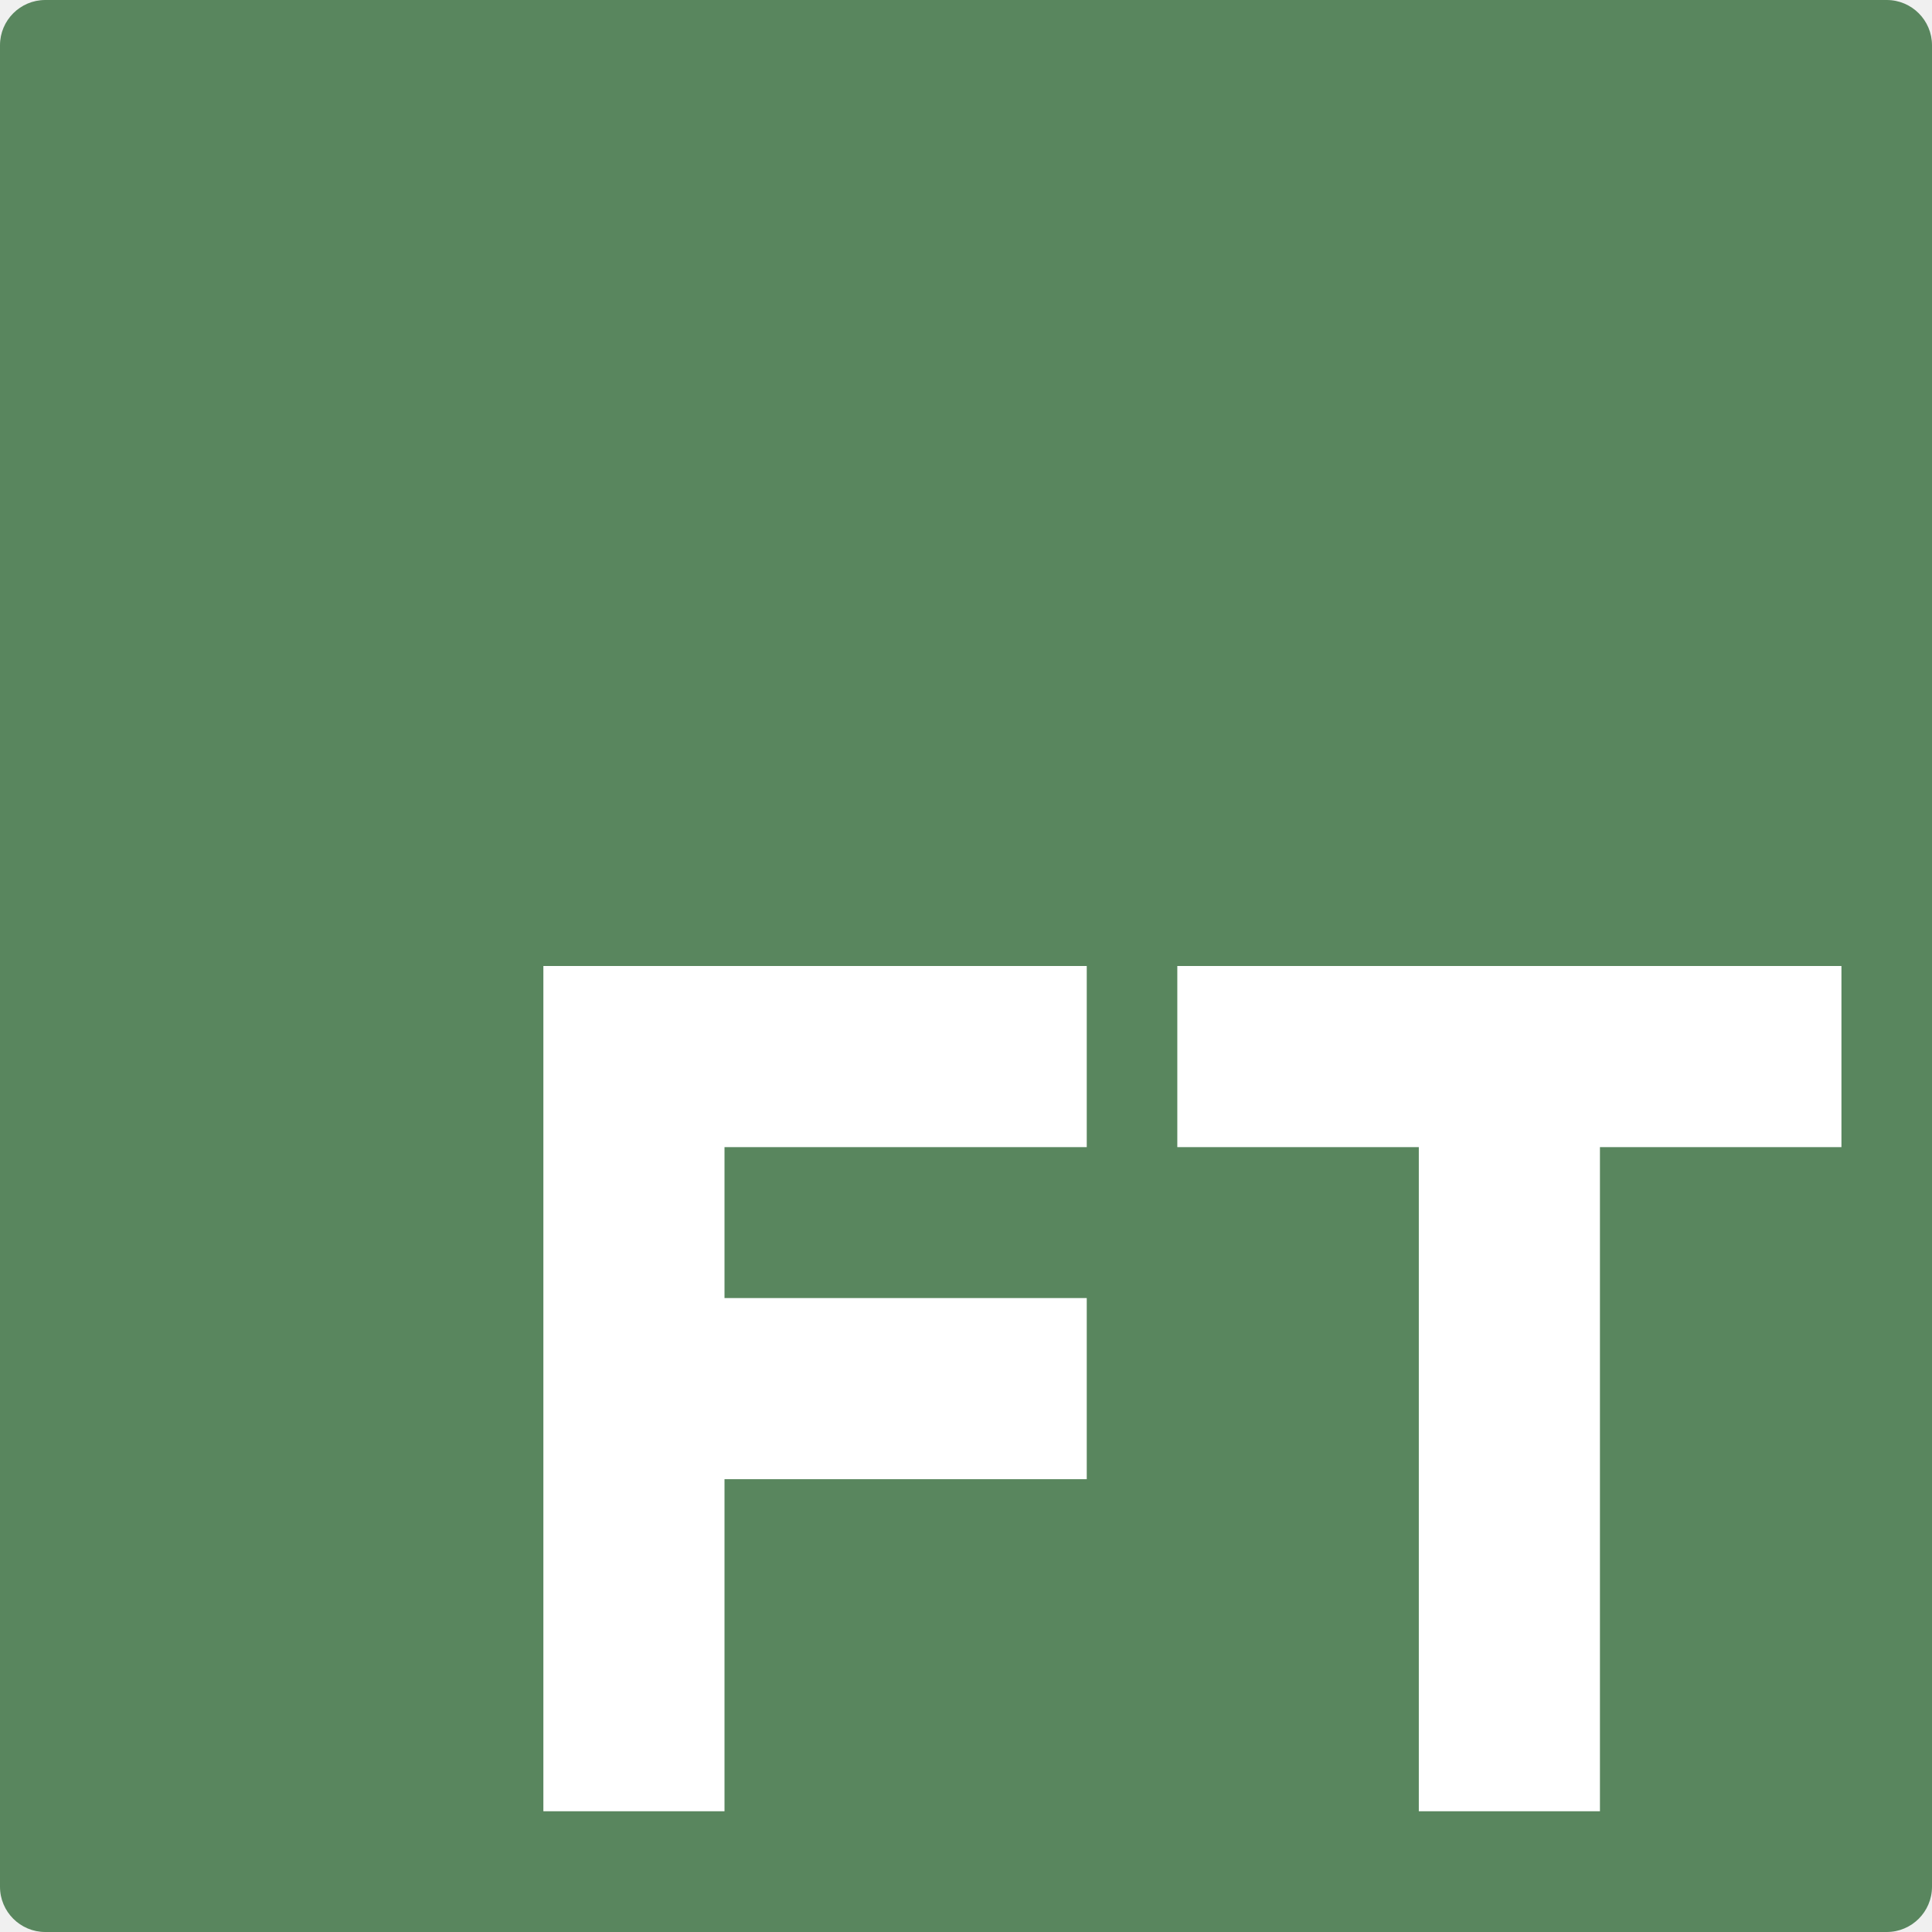
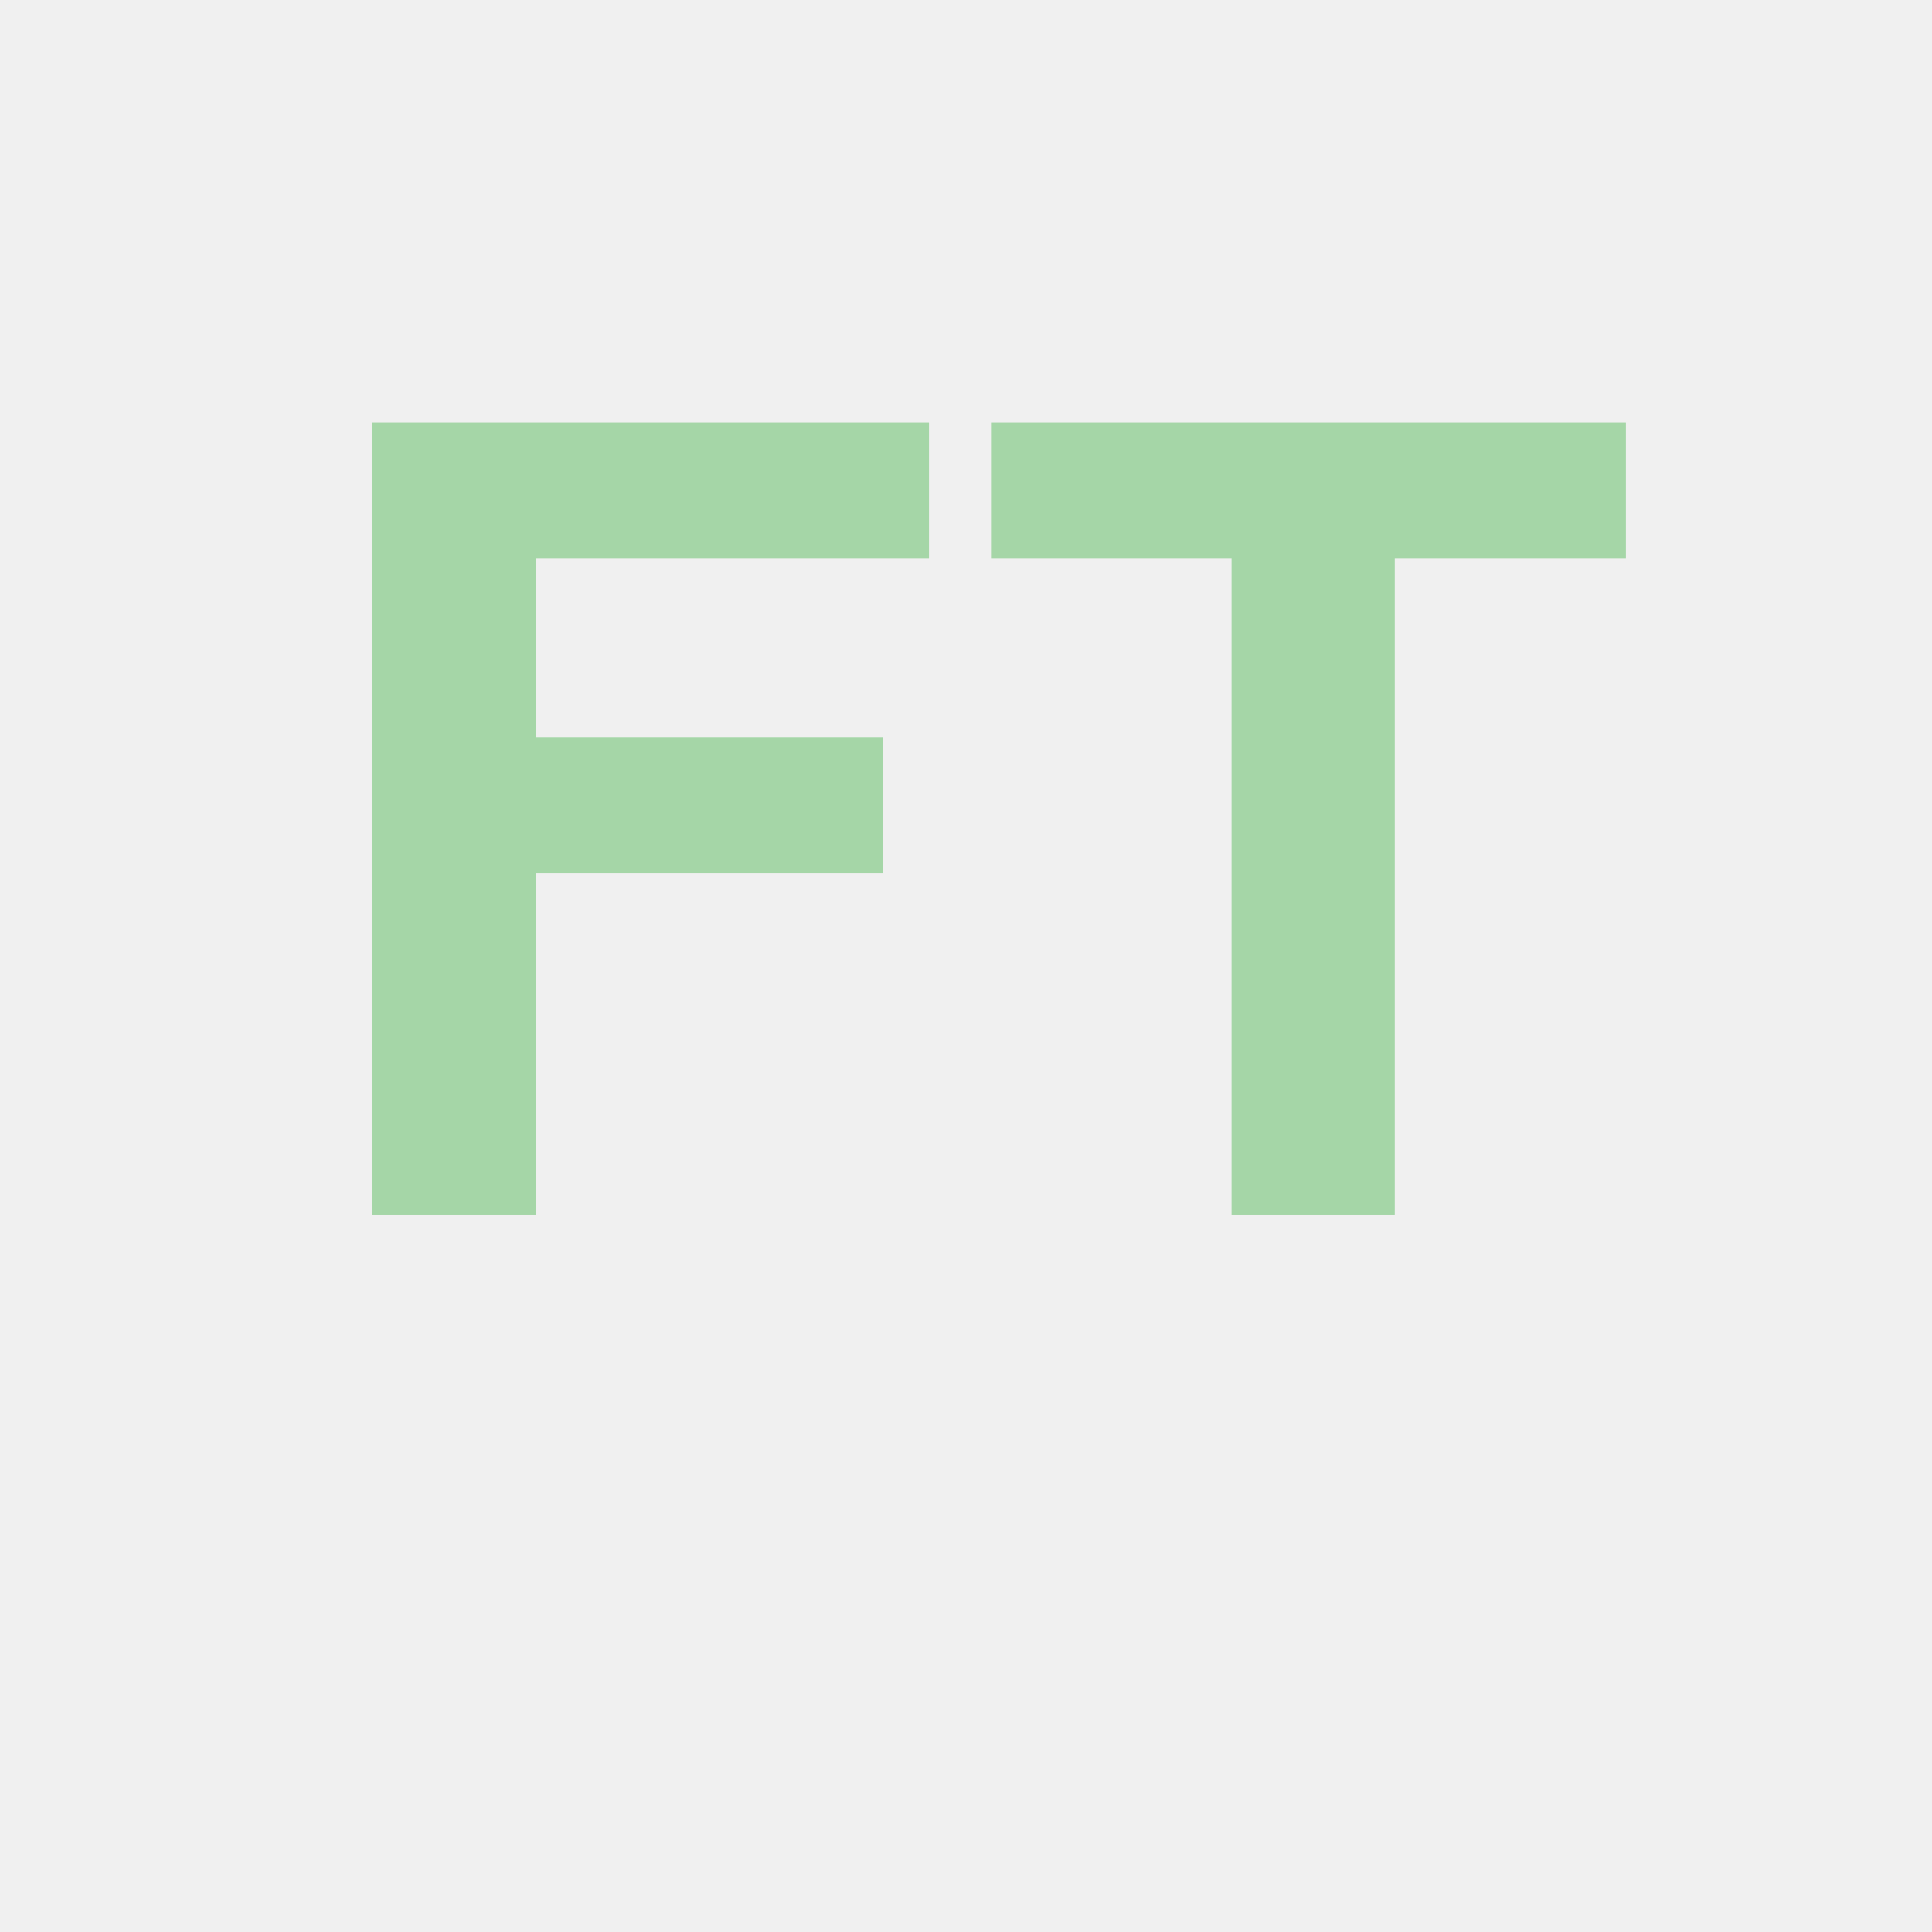
- <svg xmlns="http://www.w3.org/2000/svg" width="16" height="16" viewBox="0 0 64 64" fill="none">
-   <rect width="64" height="64" rx="1.5" fill="#59865E" />
-   <path fill="#fff" d="M18 32h18v6H24v5h12v6H24v11h-6V32z" />
-   <path fill="#fff" d="M39 32h22v6H53v22h-6V38H39V32z" />
+ <svg xmlns="http://www.w3.org/2000/svg" width="16" height="16" viewBox="0 0 32 32" fill="none">
+   <text x="16" y="16" dominant-baseline="central" fill="#A5D6A7" font-family="Segoe UI, -apple-system, BlinkMacSystemFont, Helvetica, Arial, sans-serif" font-size="18" font-weight="700" text-anchor="middle">FT</text>
</svg>
